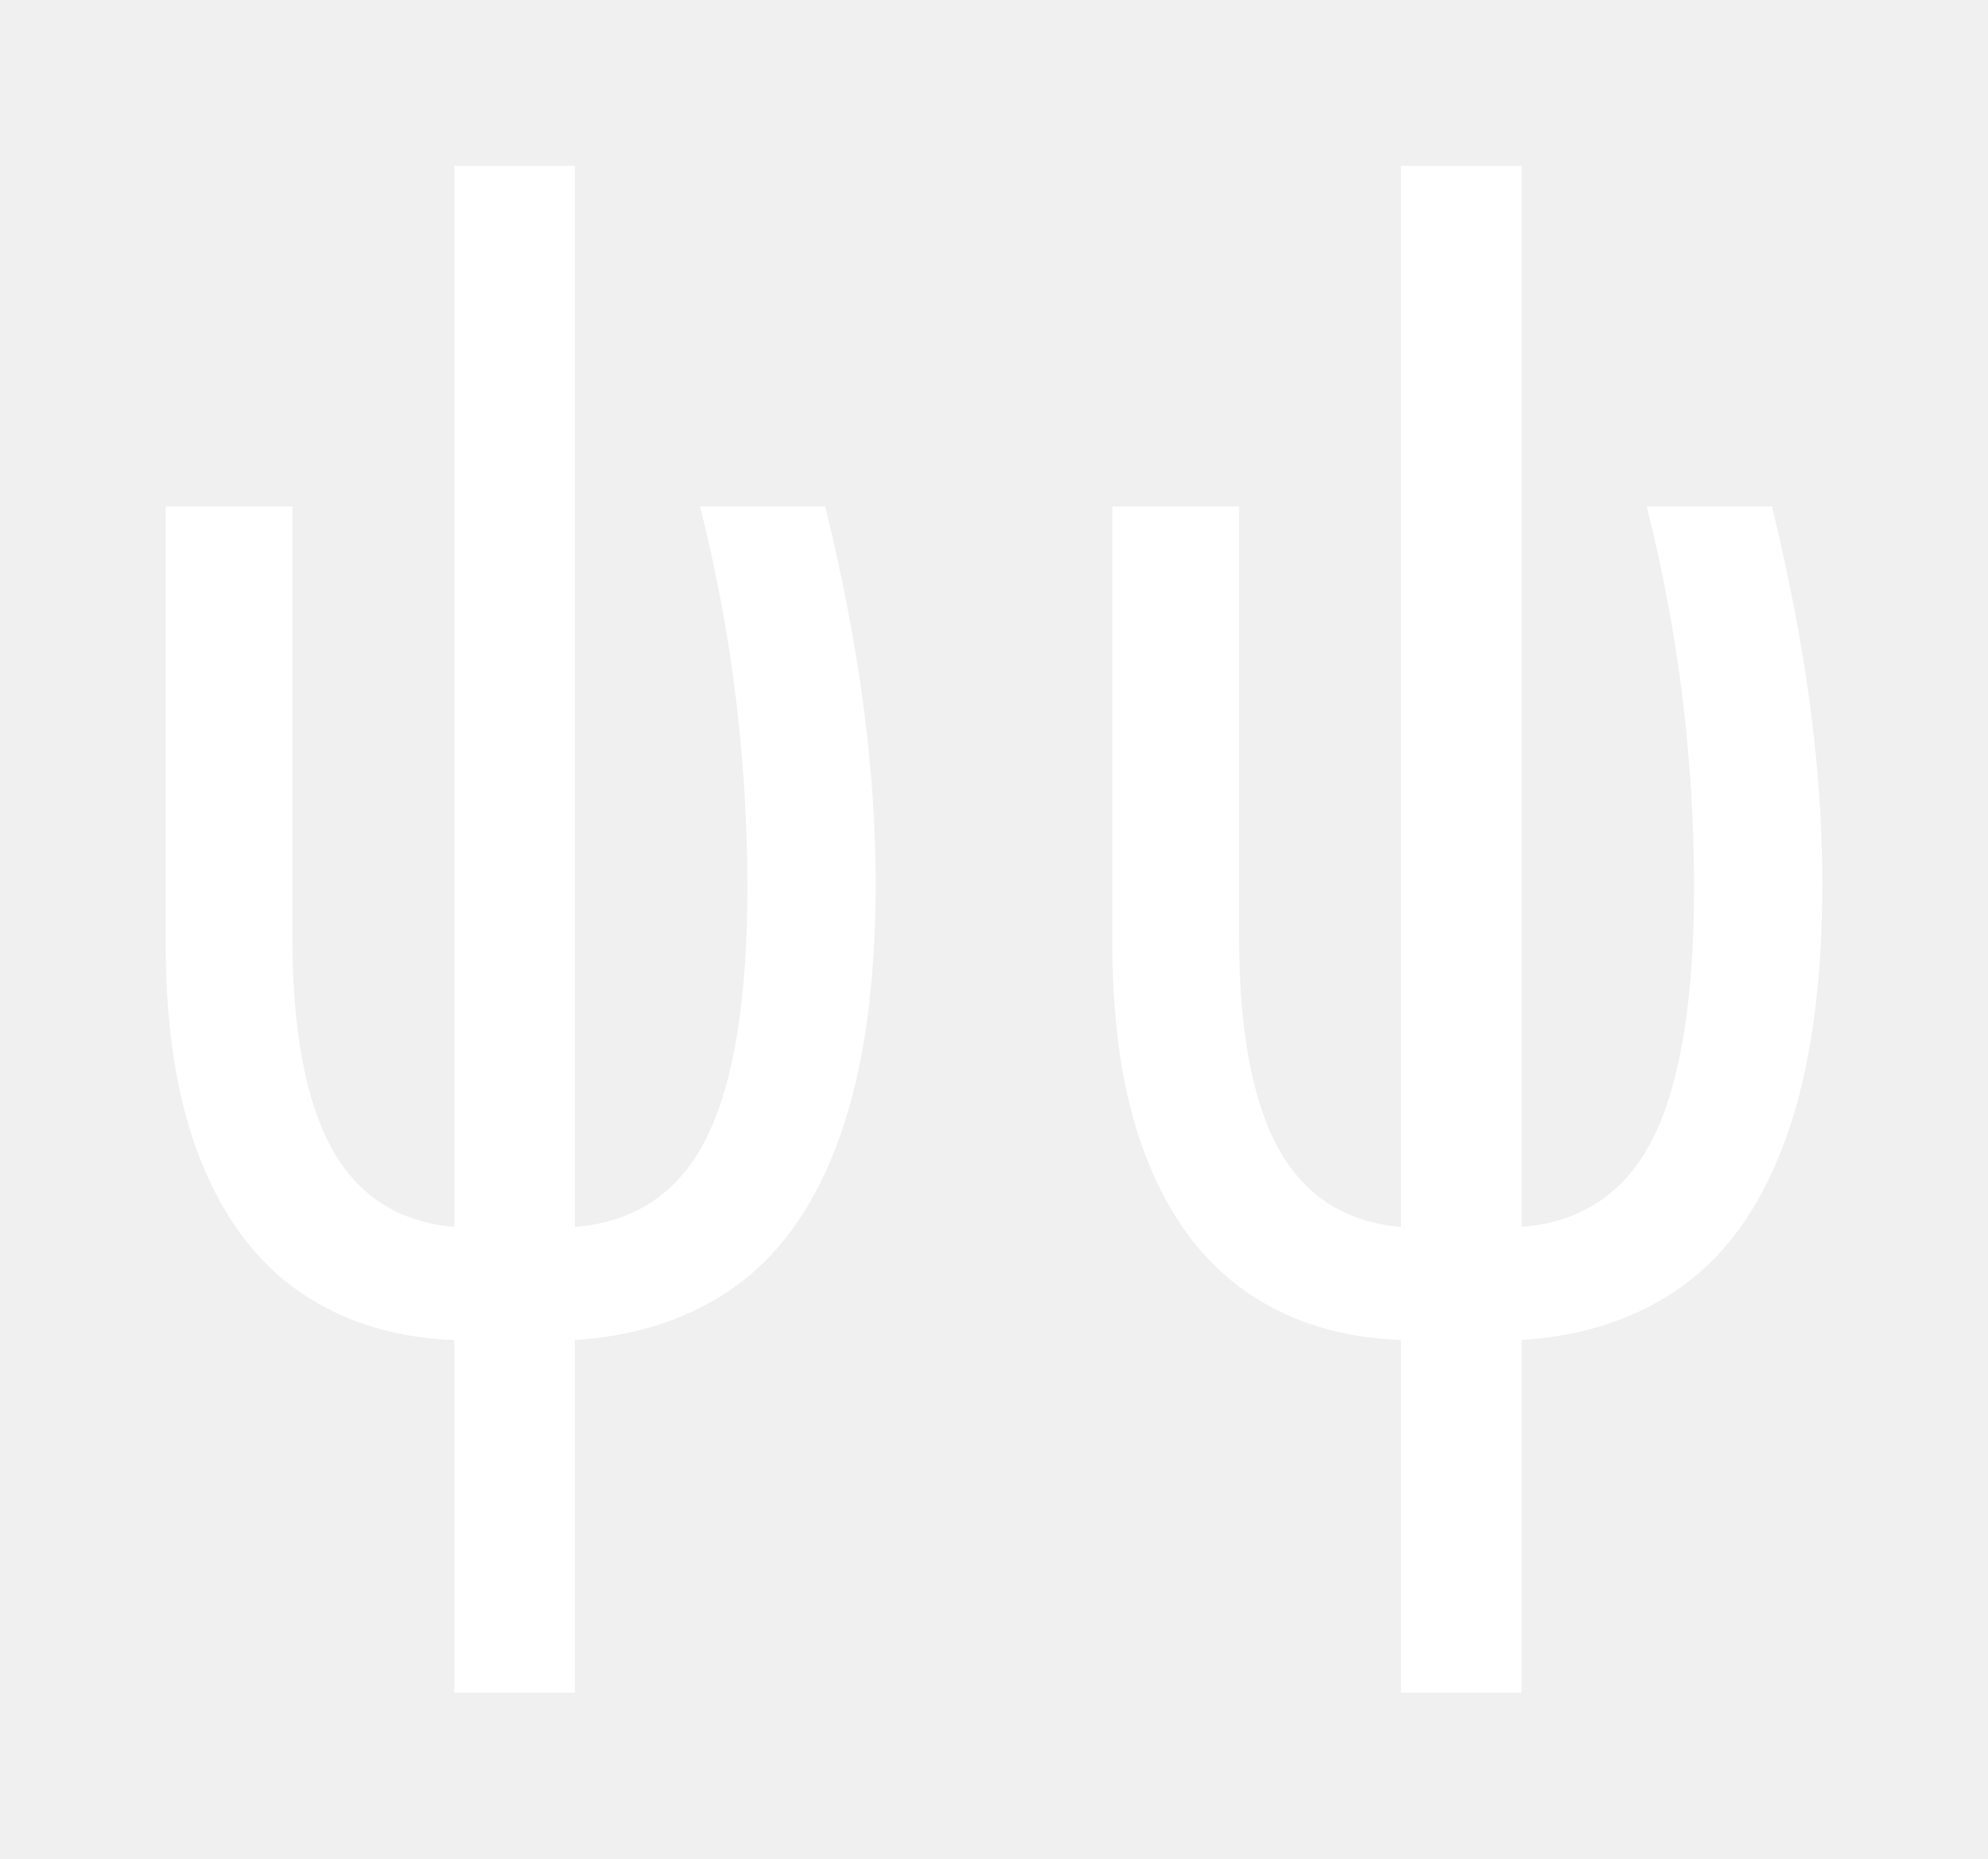
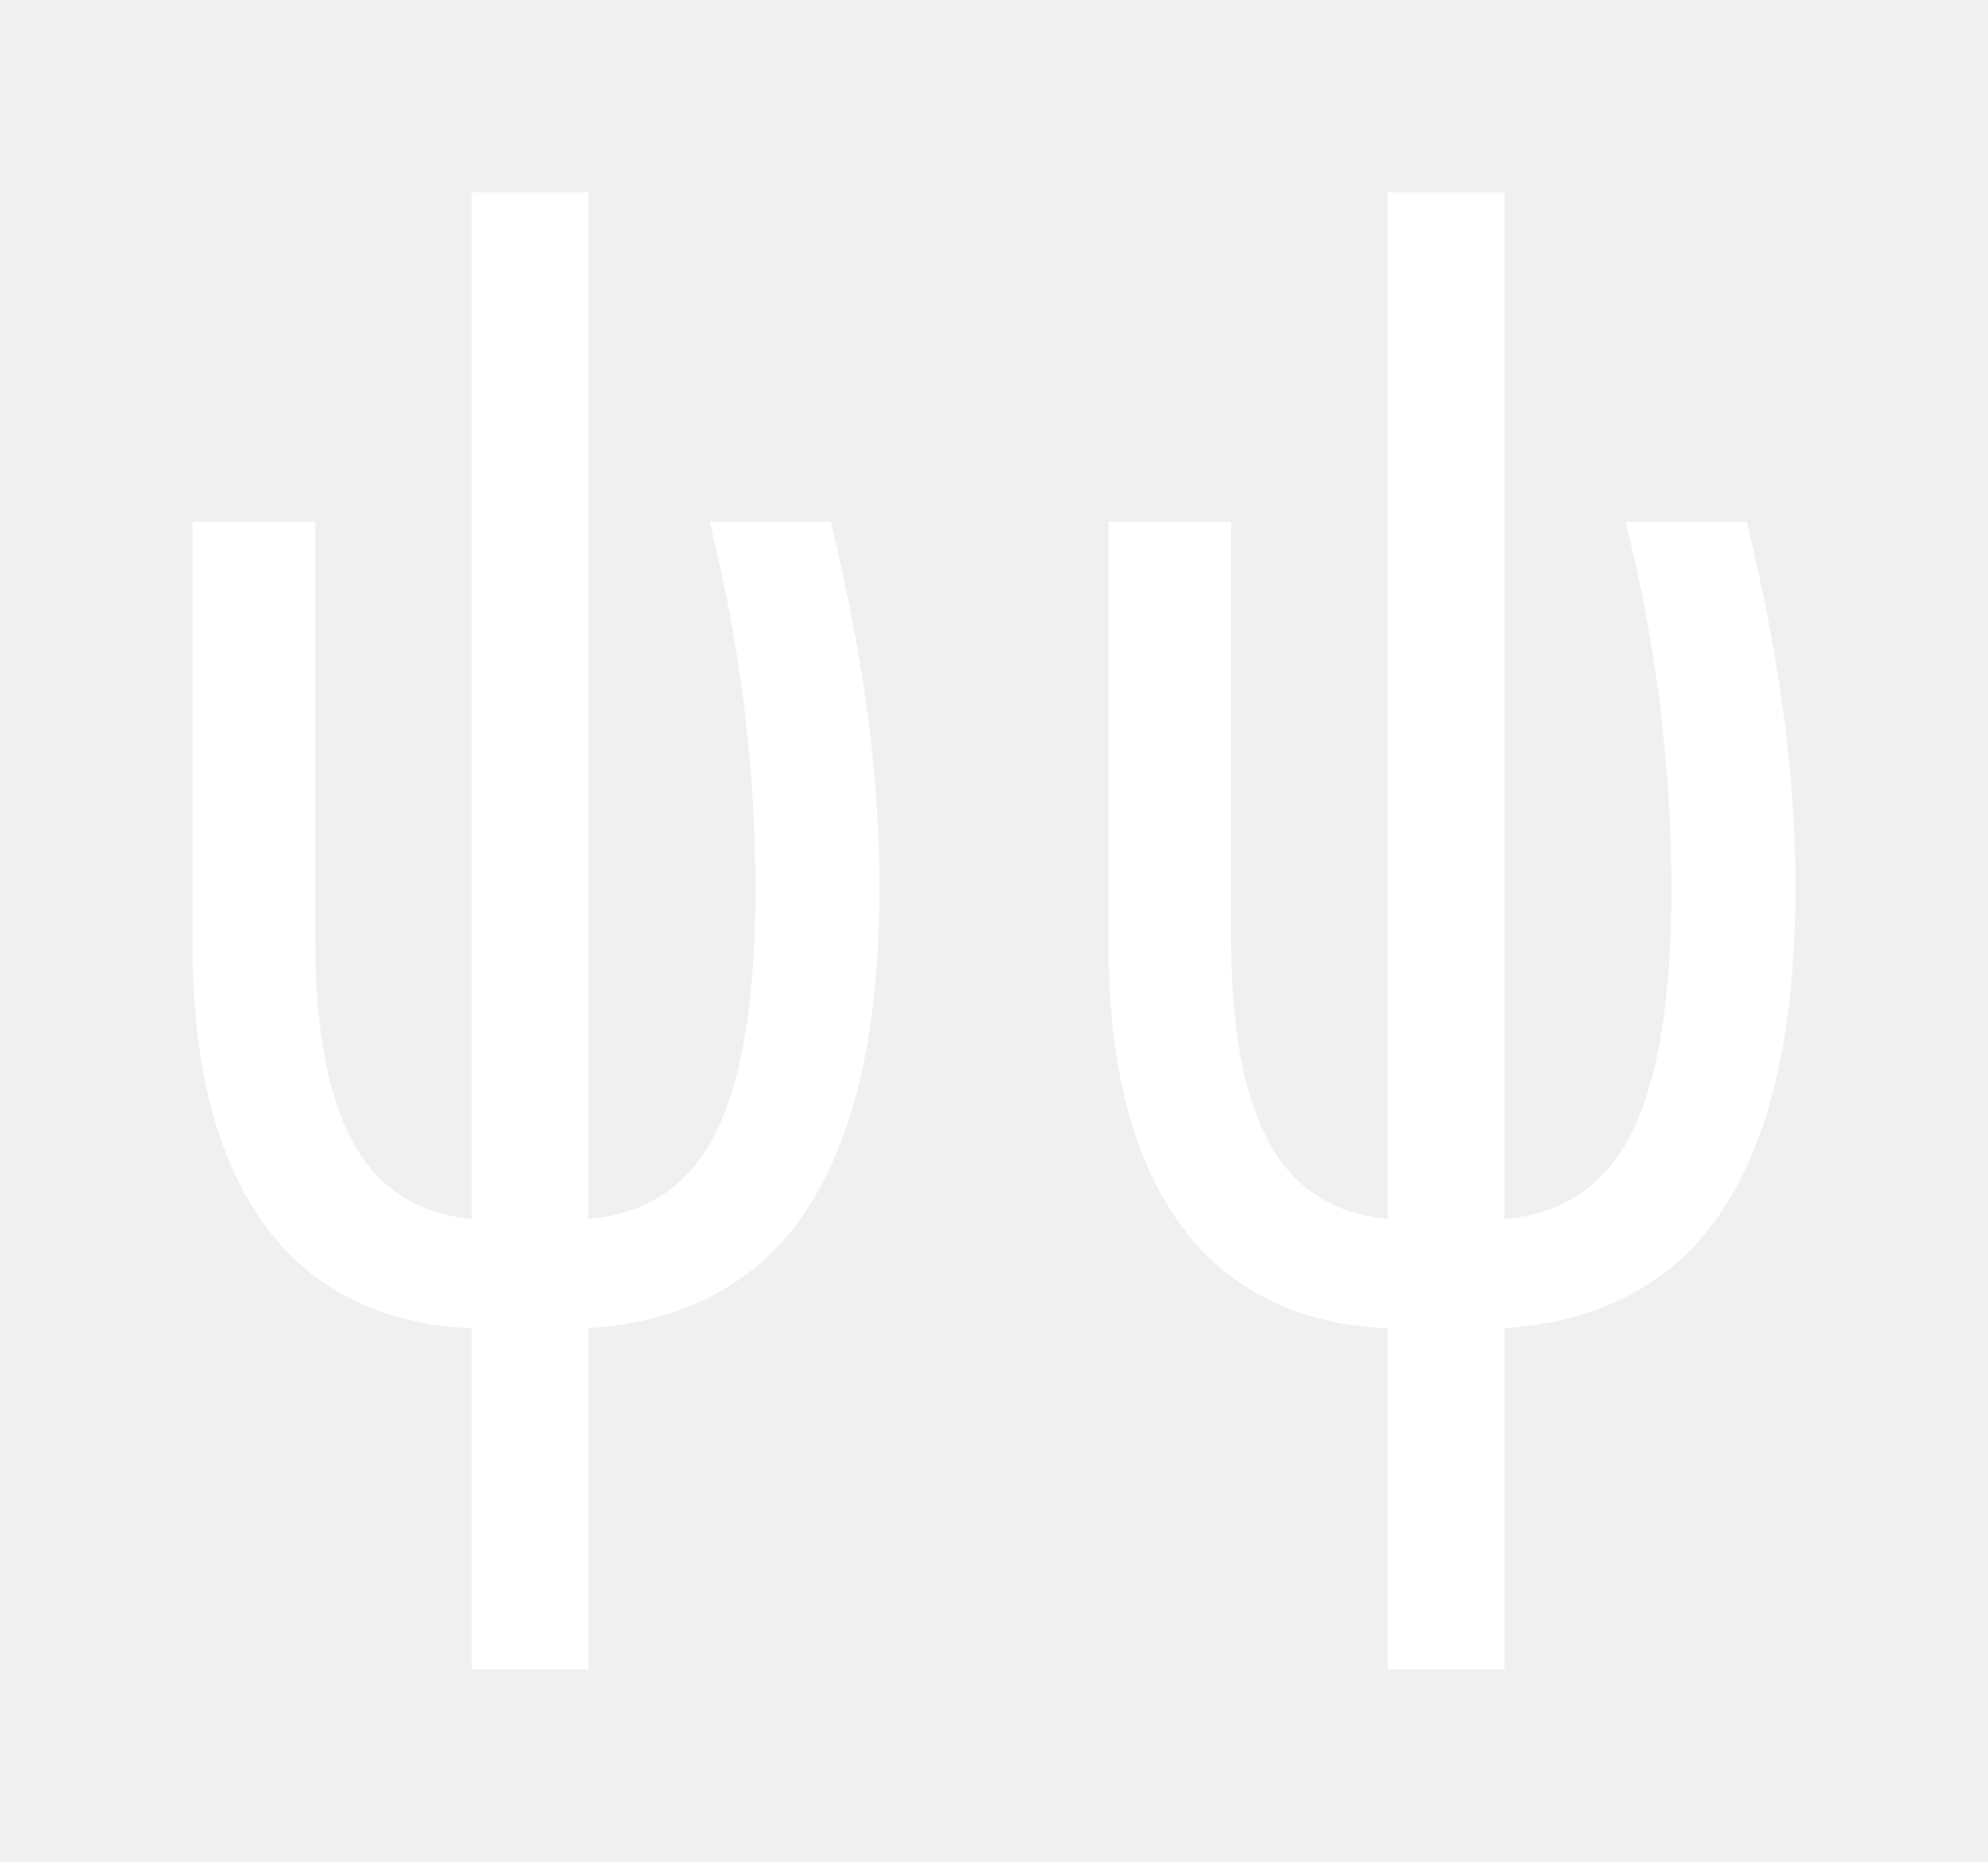
- <svg xmlns="http://www.w3.org/2000/svg" width="1200" height="1122" viewBox="-28.5 -868.5 1302.0 1217.0">
+ <svg xmlns="http://www.w3.org/2000/svg" shape-rendering="geometricPrecision" width="1200" height="1124" viewBox="-50.2 -890.2 1345.4 1260.4">
  <g fill="#FFFFFF">
    <path transform="translate(0.00,0) scale(1,-1)" d="M269 -9Q211 -7 168.5 22.0Q126 51 103.0 108.5Q80 166 80 251V537H163V255Q163 164 188.5 117.0Q214 70 269 65V760H348V65Q408 70 434.5 124.0Q461 178 461 288Q461 349 453.5 411.0Q446 473 430 537H512Q529 467 537.0 406.5Q545 346 545 290Q545 191 522.0 125.5Q499 60 455.0 27.5Q411 -5 348 -9V-240H269Z" />
    <path transform="translate(620.00,0) scale(1,-1)" d="M269 -9Q211 -7 168.5 22.0Q126 51 103.0 108.5Q80 166 80 251V537H163V255Q163 164 188.5 117.0Q214 70 269 65V760H348V65Q408 70 434.5 124.0Q461 178 461 288Q461 349 453.5 411.0Q446 473 430 537H512Q529 467 537.0 406.5Q545 346 545 290Q545 191 522.0 125.5Q499 60 455.0 27.5Q411 -5 348 -9V-240H269Z" />
  </g>
</svg>
